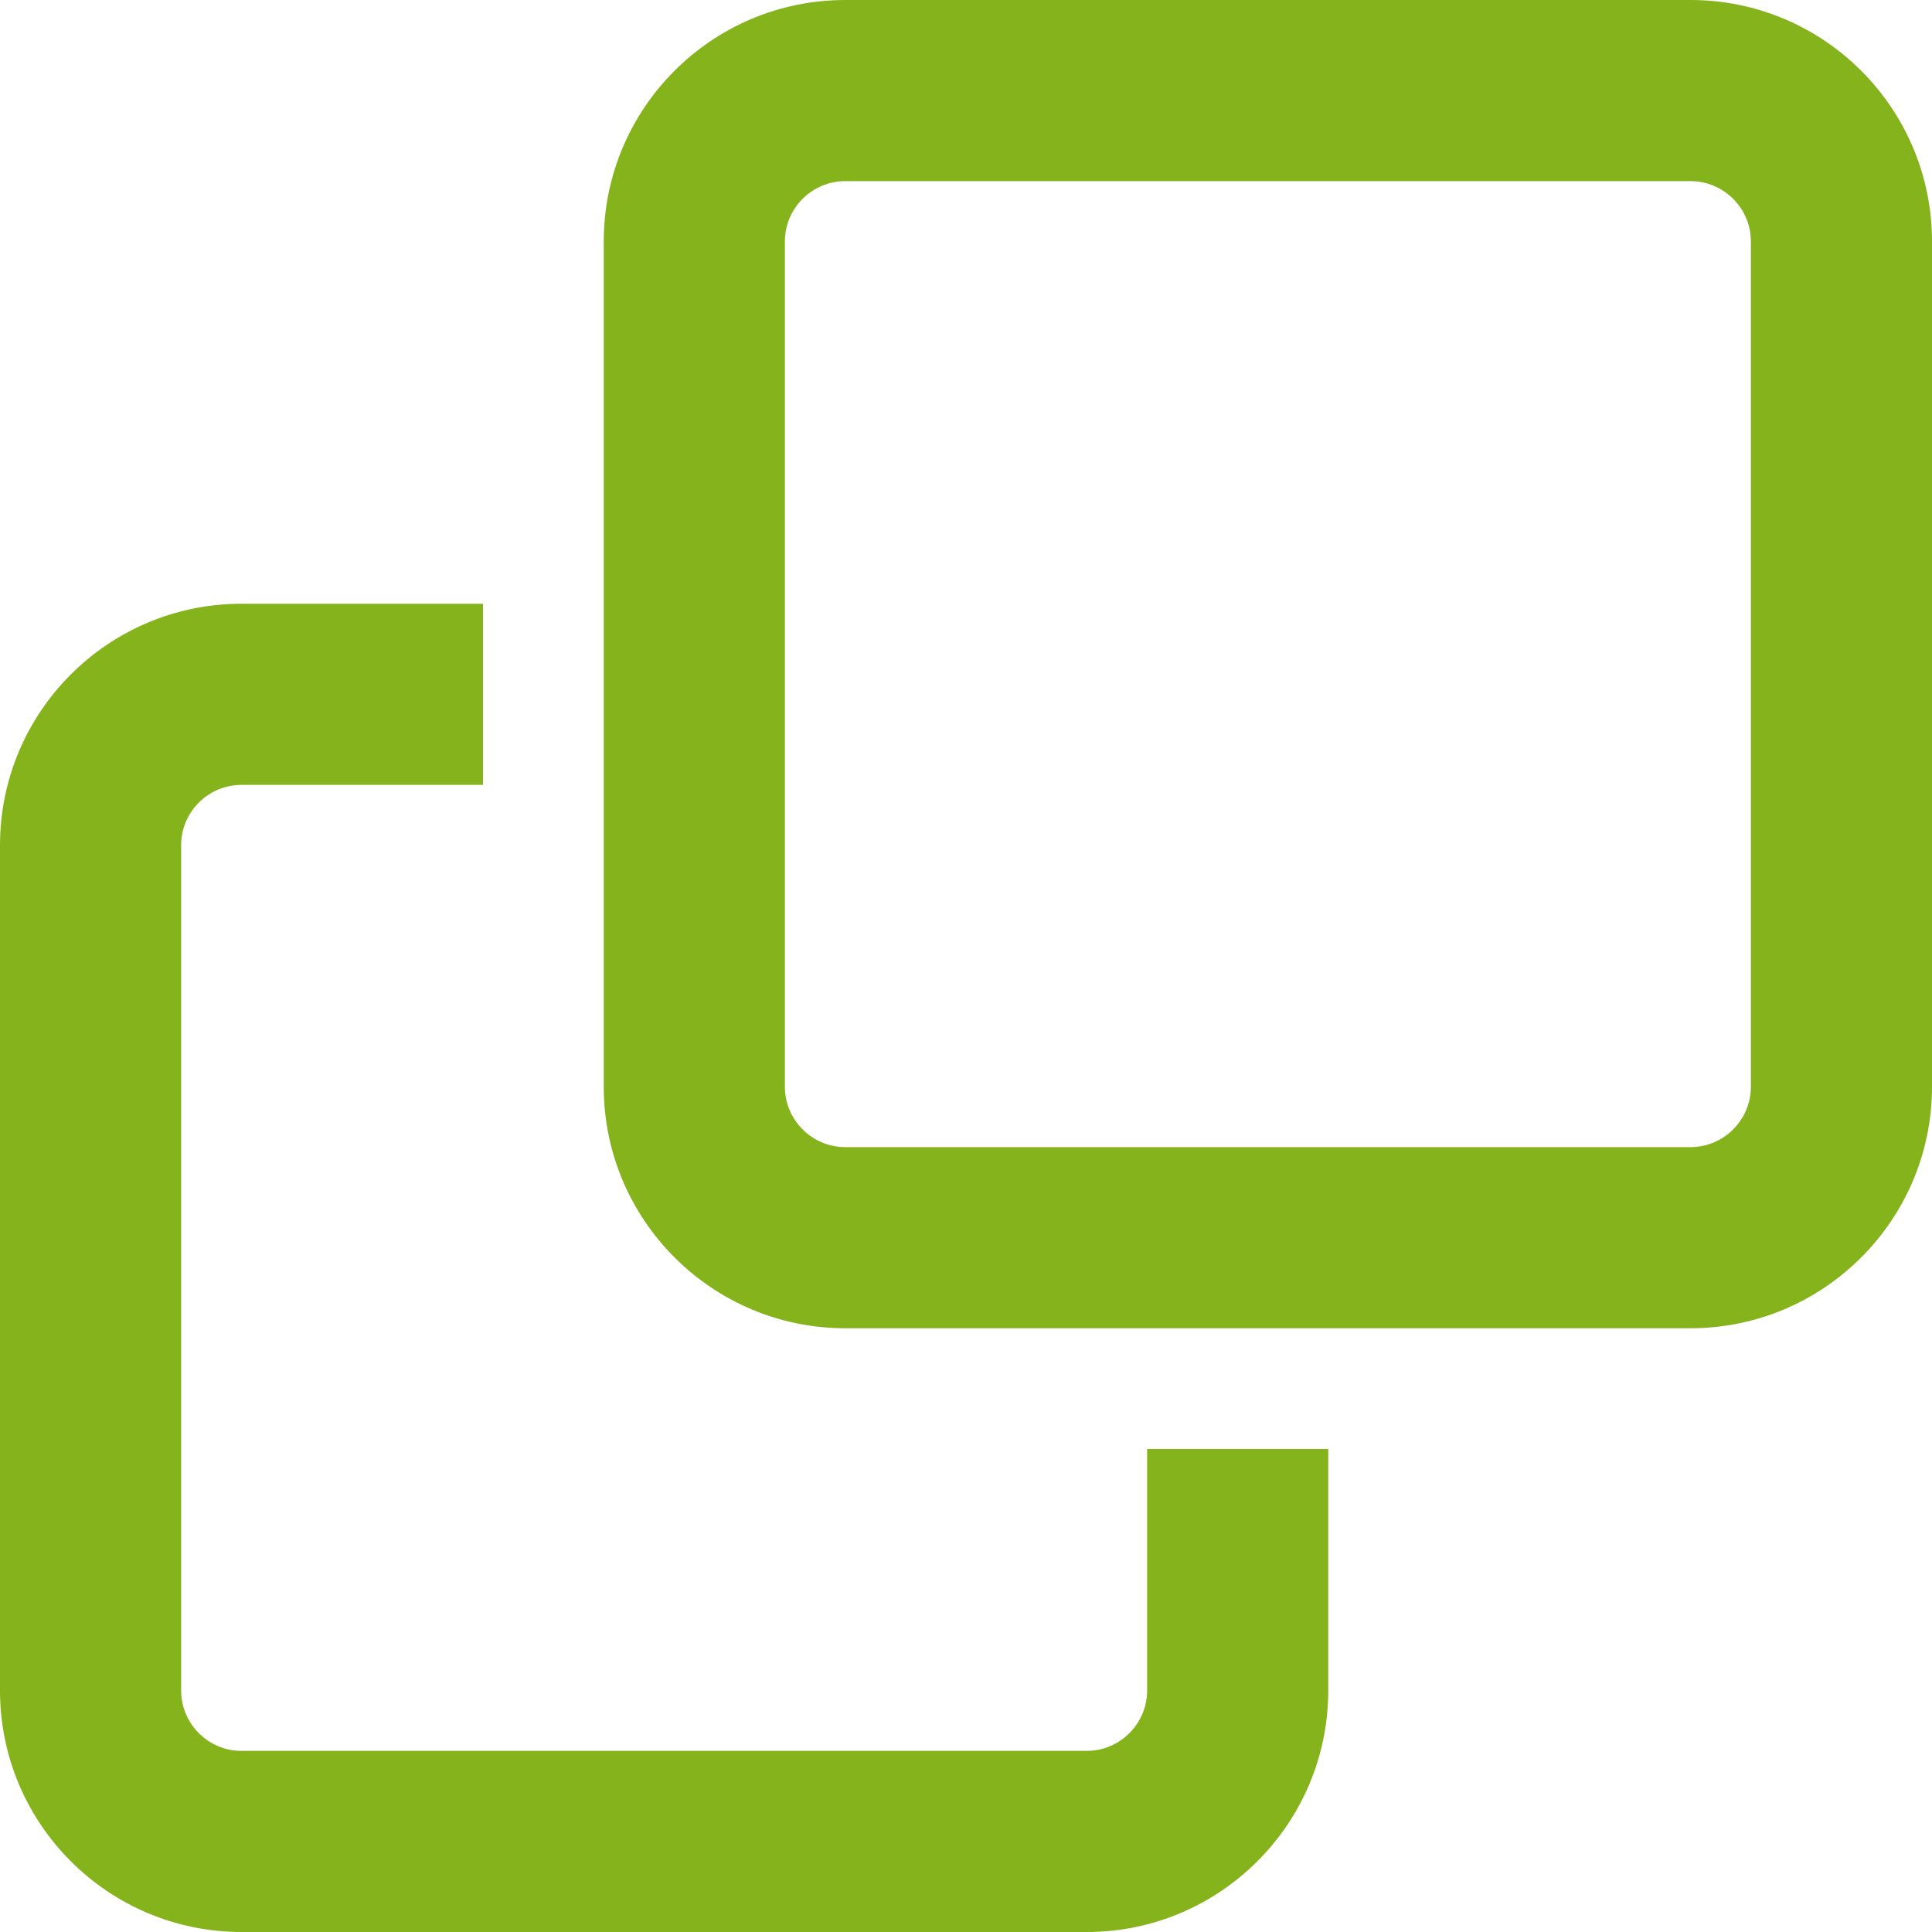
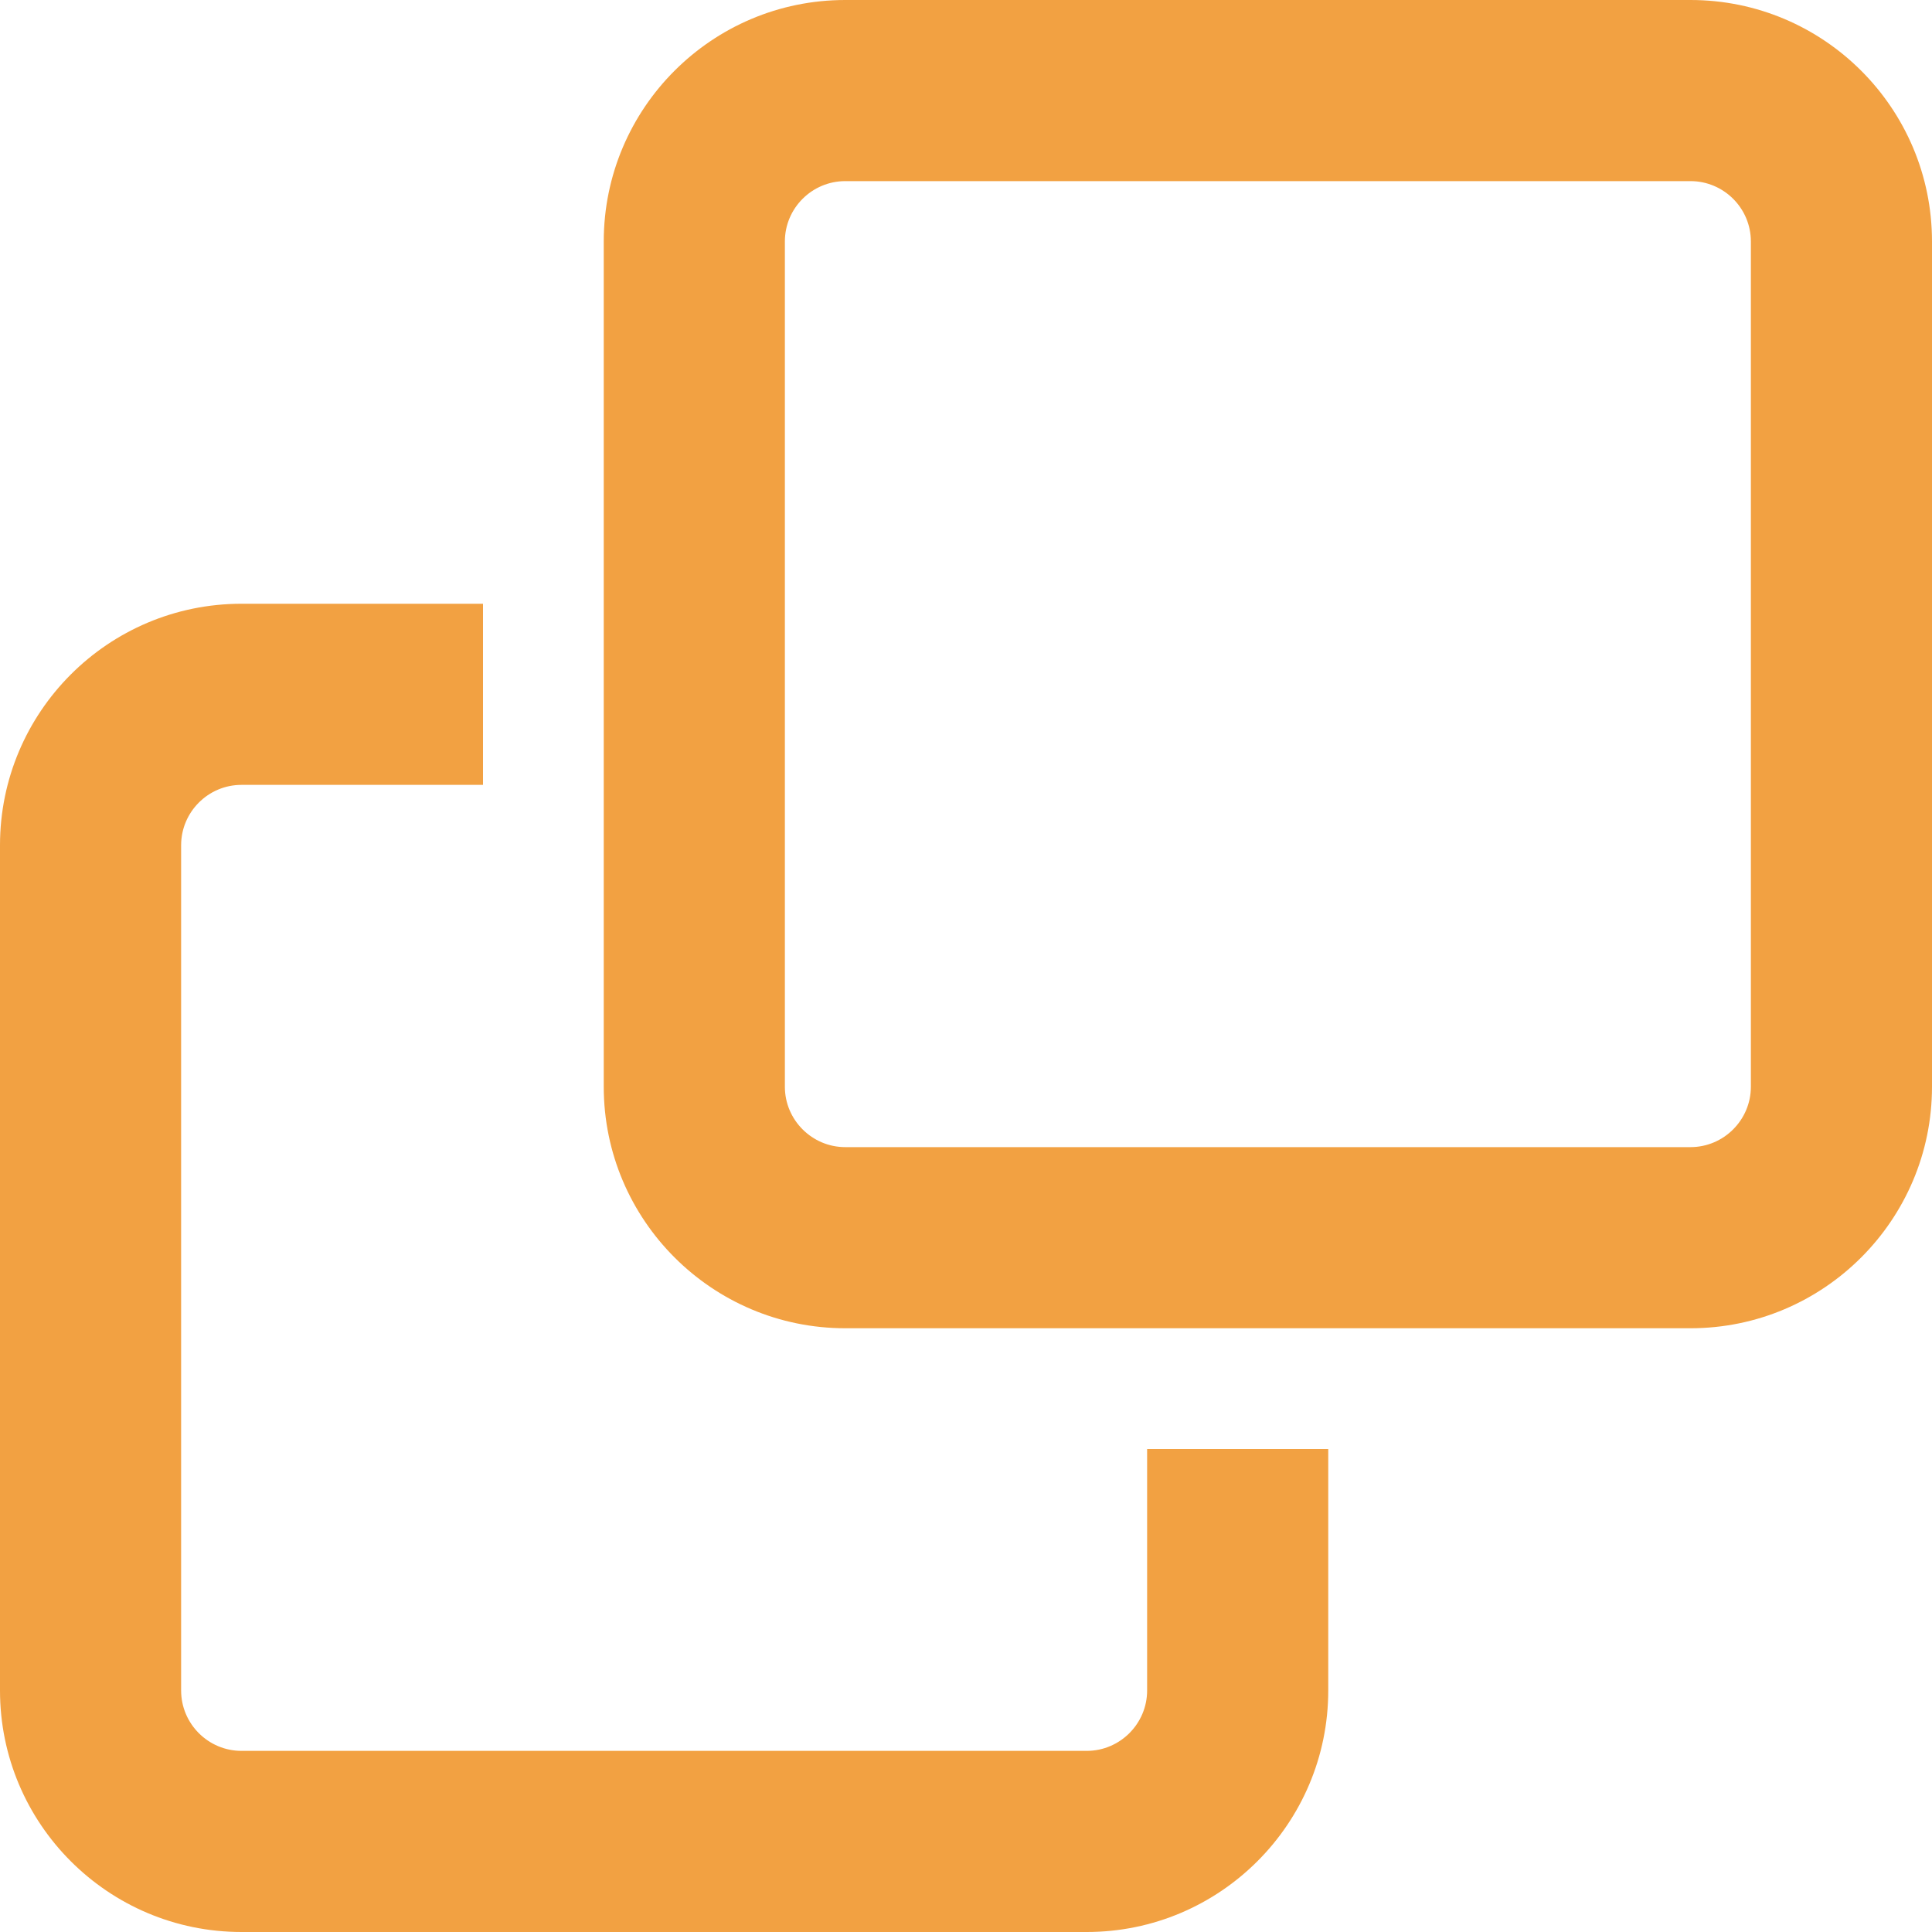
<svg xmlns="http://www.w3.org/2000/svg" viewBox="0 0 512 512">
-   <path d="M64 464H288C296.8 464 304 456.8 304 448V384H352V448C352 483.3 323.3 512 288 512H64C28.65 512 0 483.3 0 448V224C0 188.7 28.65 160 64 160H128V208H64C55.16 208 48 215.2 48 224V448C48 456.8 55.16 464 64 464zM160 64C160 28.65 188.7 0 224 0H448C483.3 0 512 28.65 512 64V288C512 323.3 483.3 352 448 352H224C188.7 352 160 323.3 160 288V64zM224 304H448C456.8 304 464 296.8 464 288V64C464 55.16 456.8 48 448 48H224C215.2 48 208 55.16 208 64V288C208 296.8 215.2 304 224 304z" fill="#84B31B" />
+   <path d="M64 464H288C296.8 464 304 456.8 304 448V384H352V448C352 483.3 323.3 512 288 512H64C28.65 512 0 483.3 0 448V224C0 188.7 28.65 160 64 160H128V208H64C55.16 208 48 215.2 48 224V448C48 456.8 55.16 464 64 464zM160 64C160 28.65 188.7 0 224 0H448C483.3 0 512 28.65 512 64V288C512 323.3 483.3 352 448 352H224C188.7 352 160 323.3 160 288V64zM224 304H448C456.8 304 464 296.8 464 288V64C464 55.16 456.8 48 448 48H224C215.2 48 208 55.16 208 64V288C208 296.8 215.2 304 224 304z" fill="#f2a142" />
</svg>
